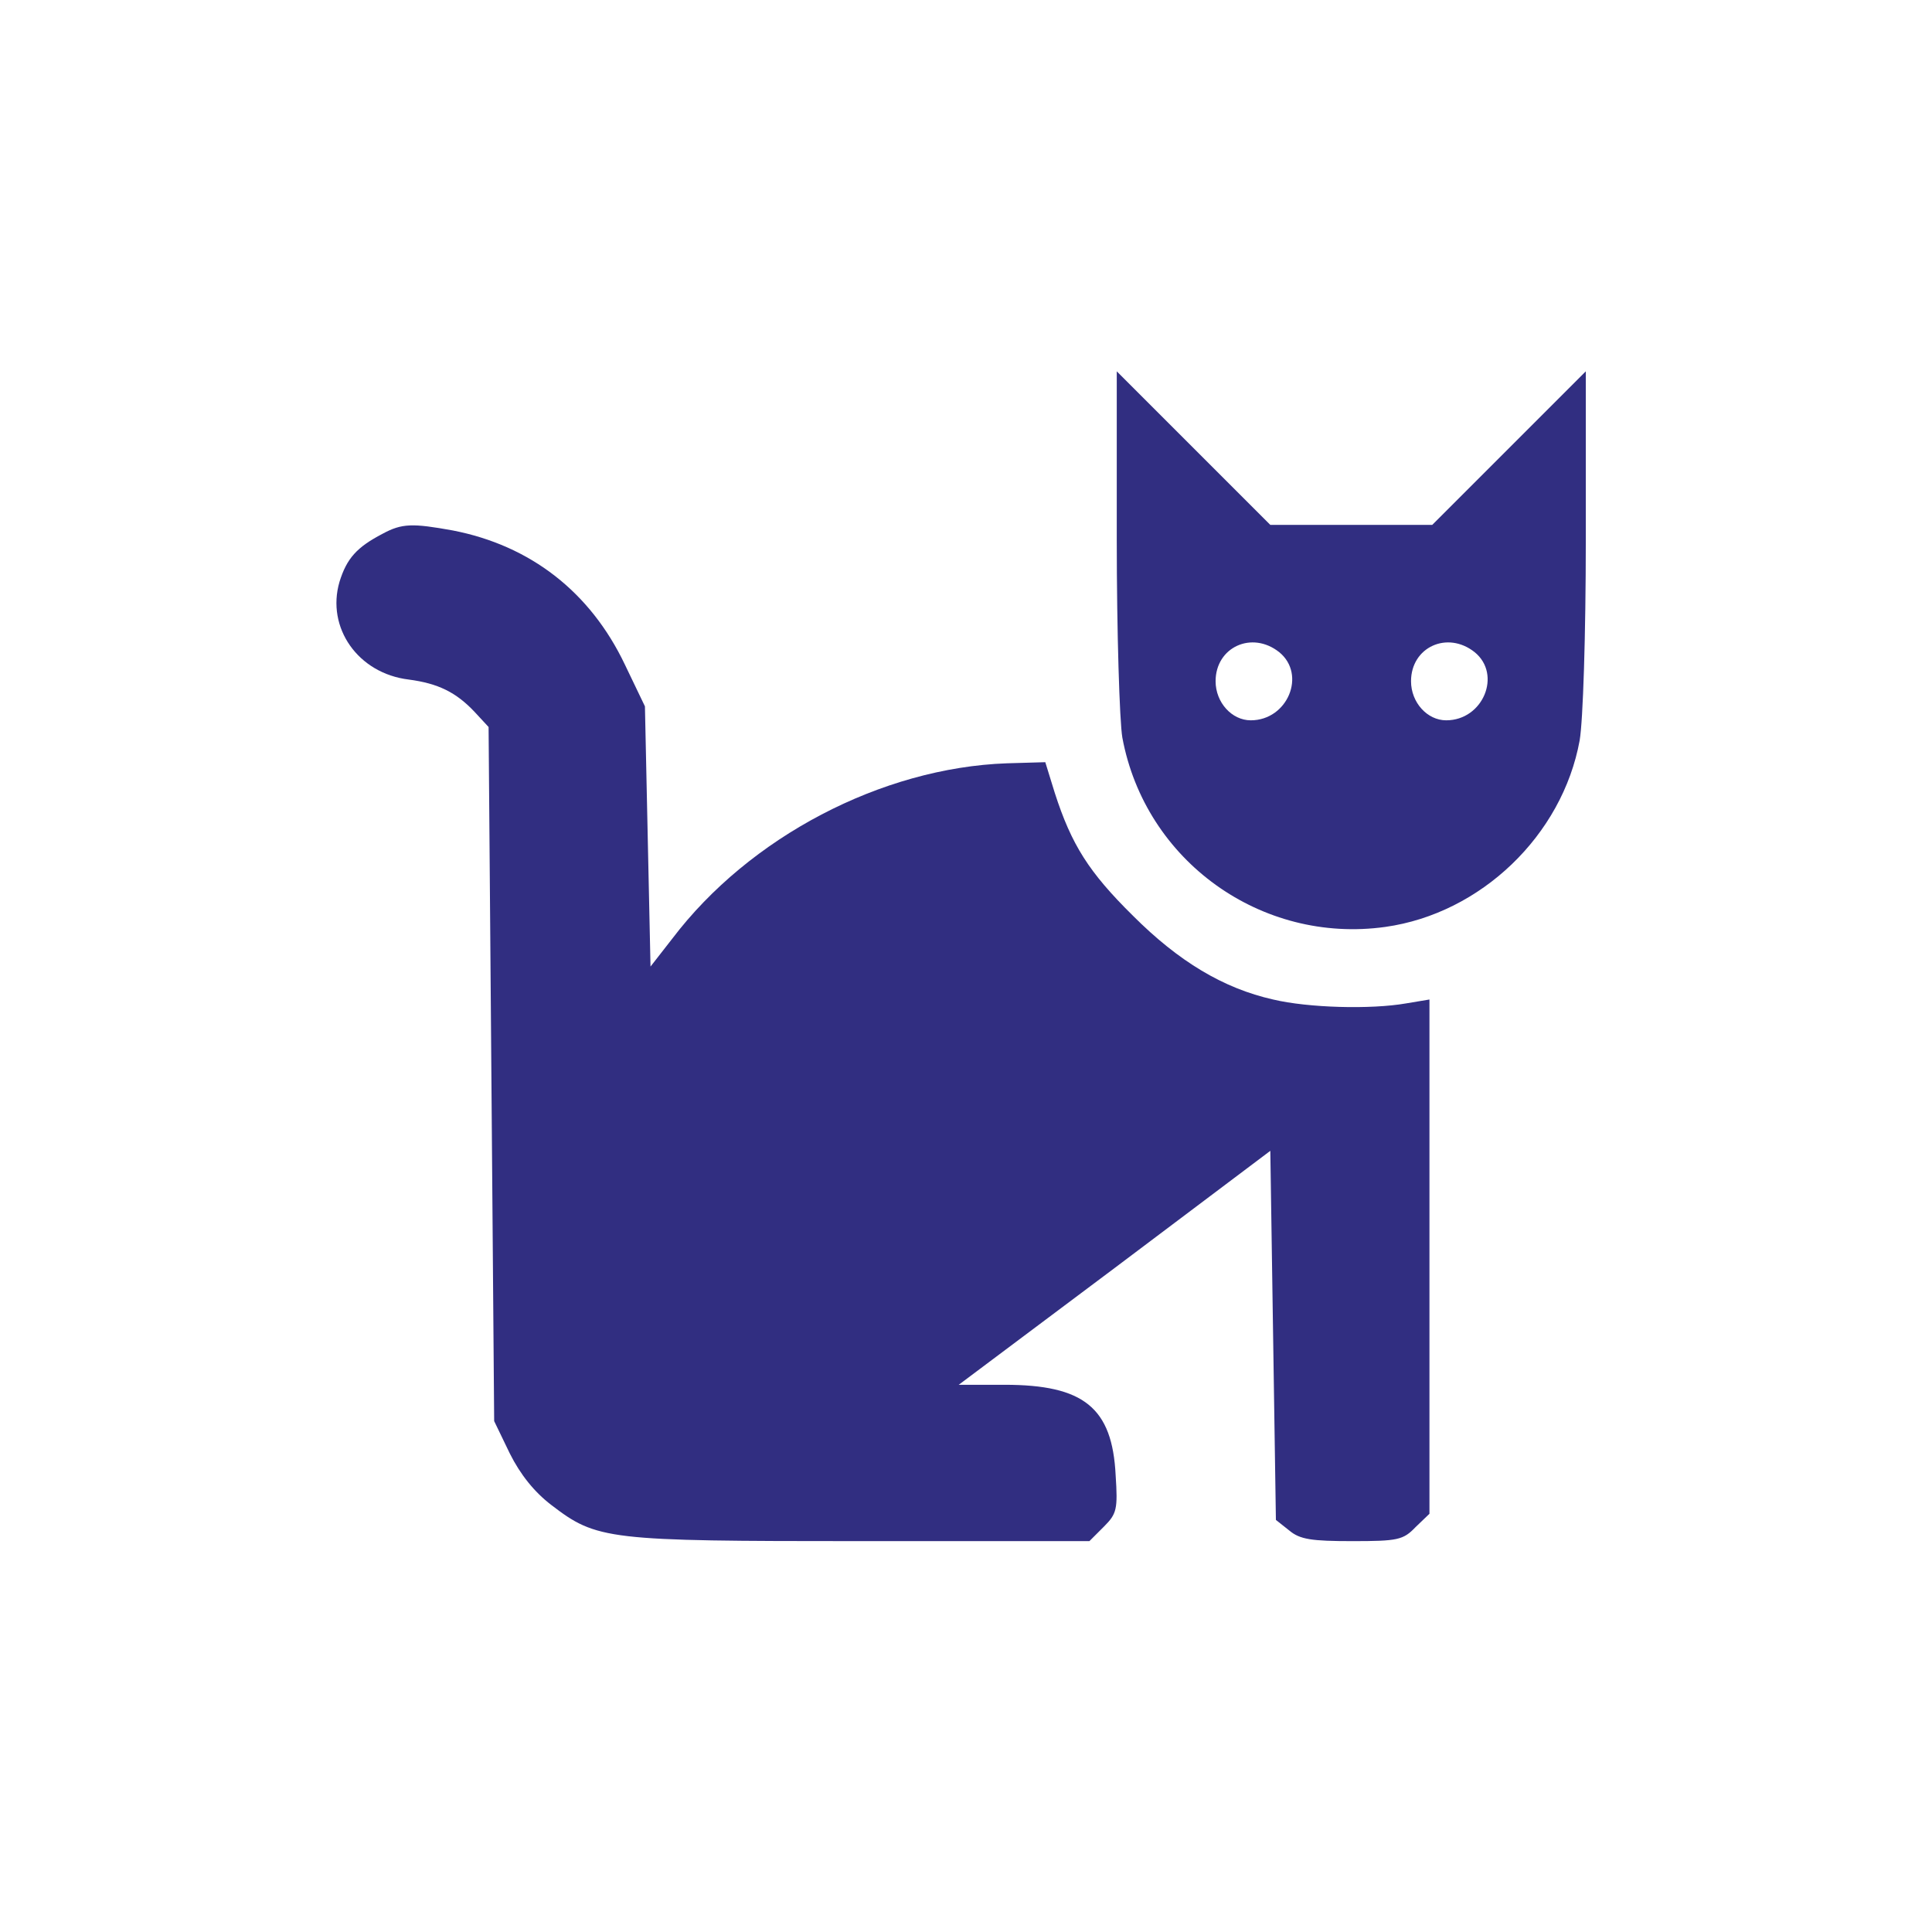
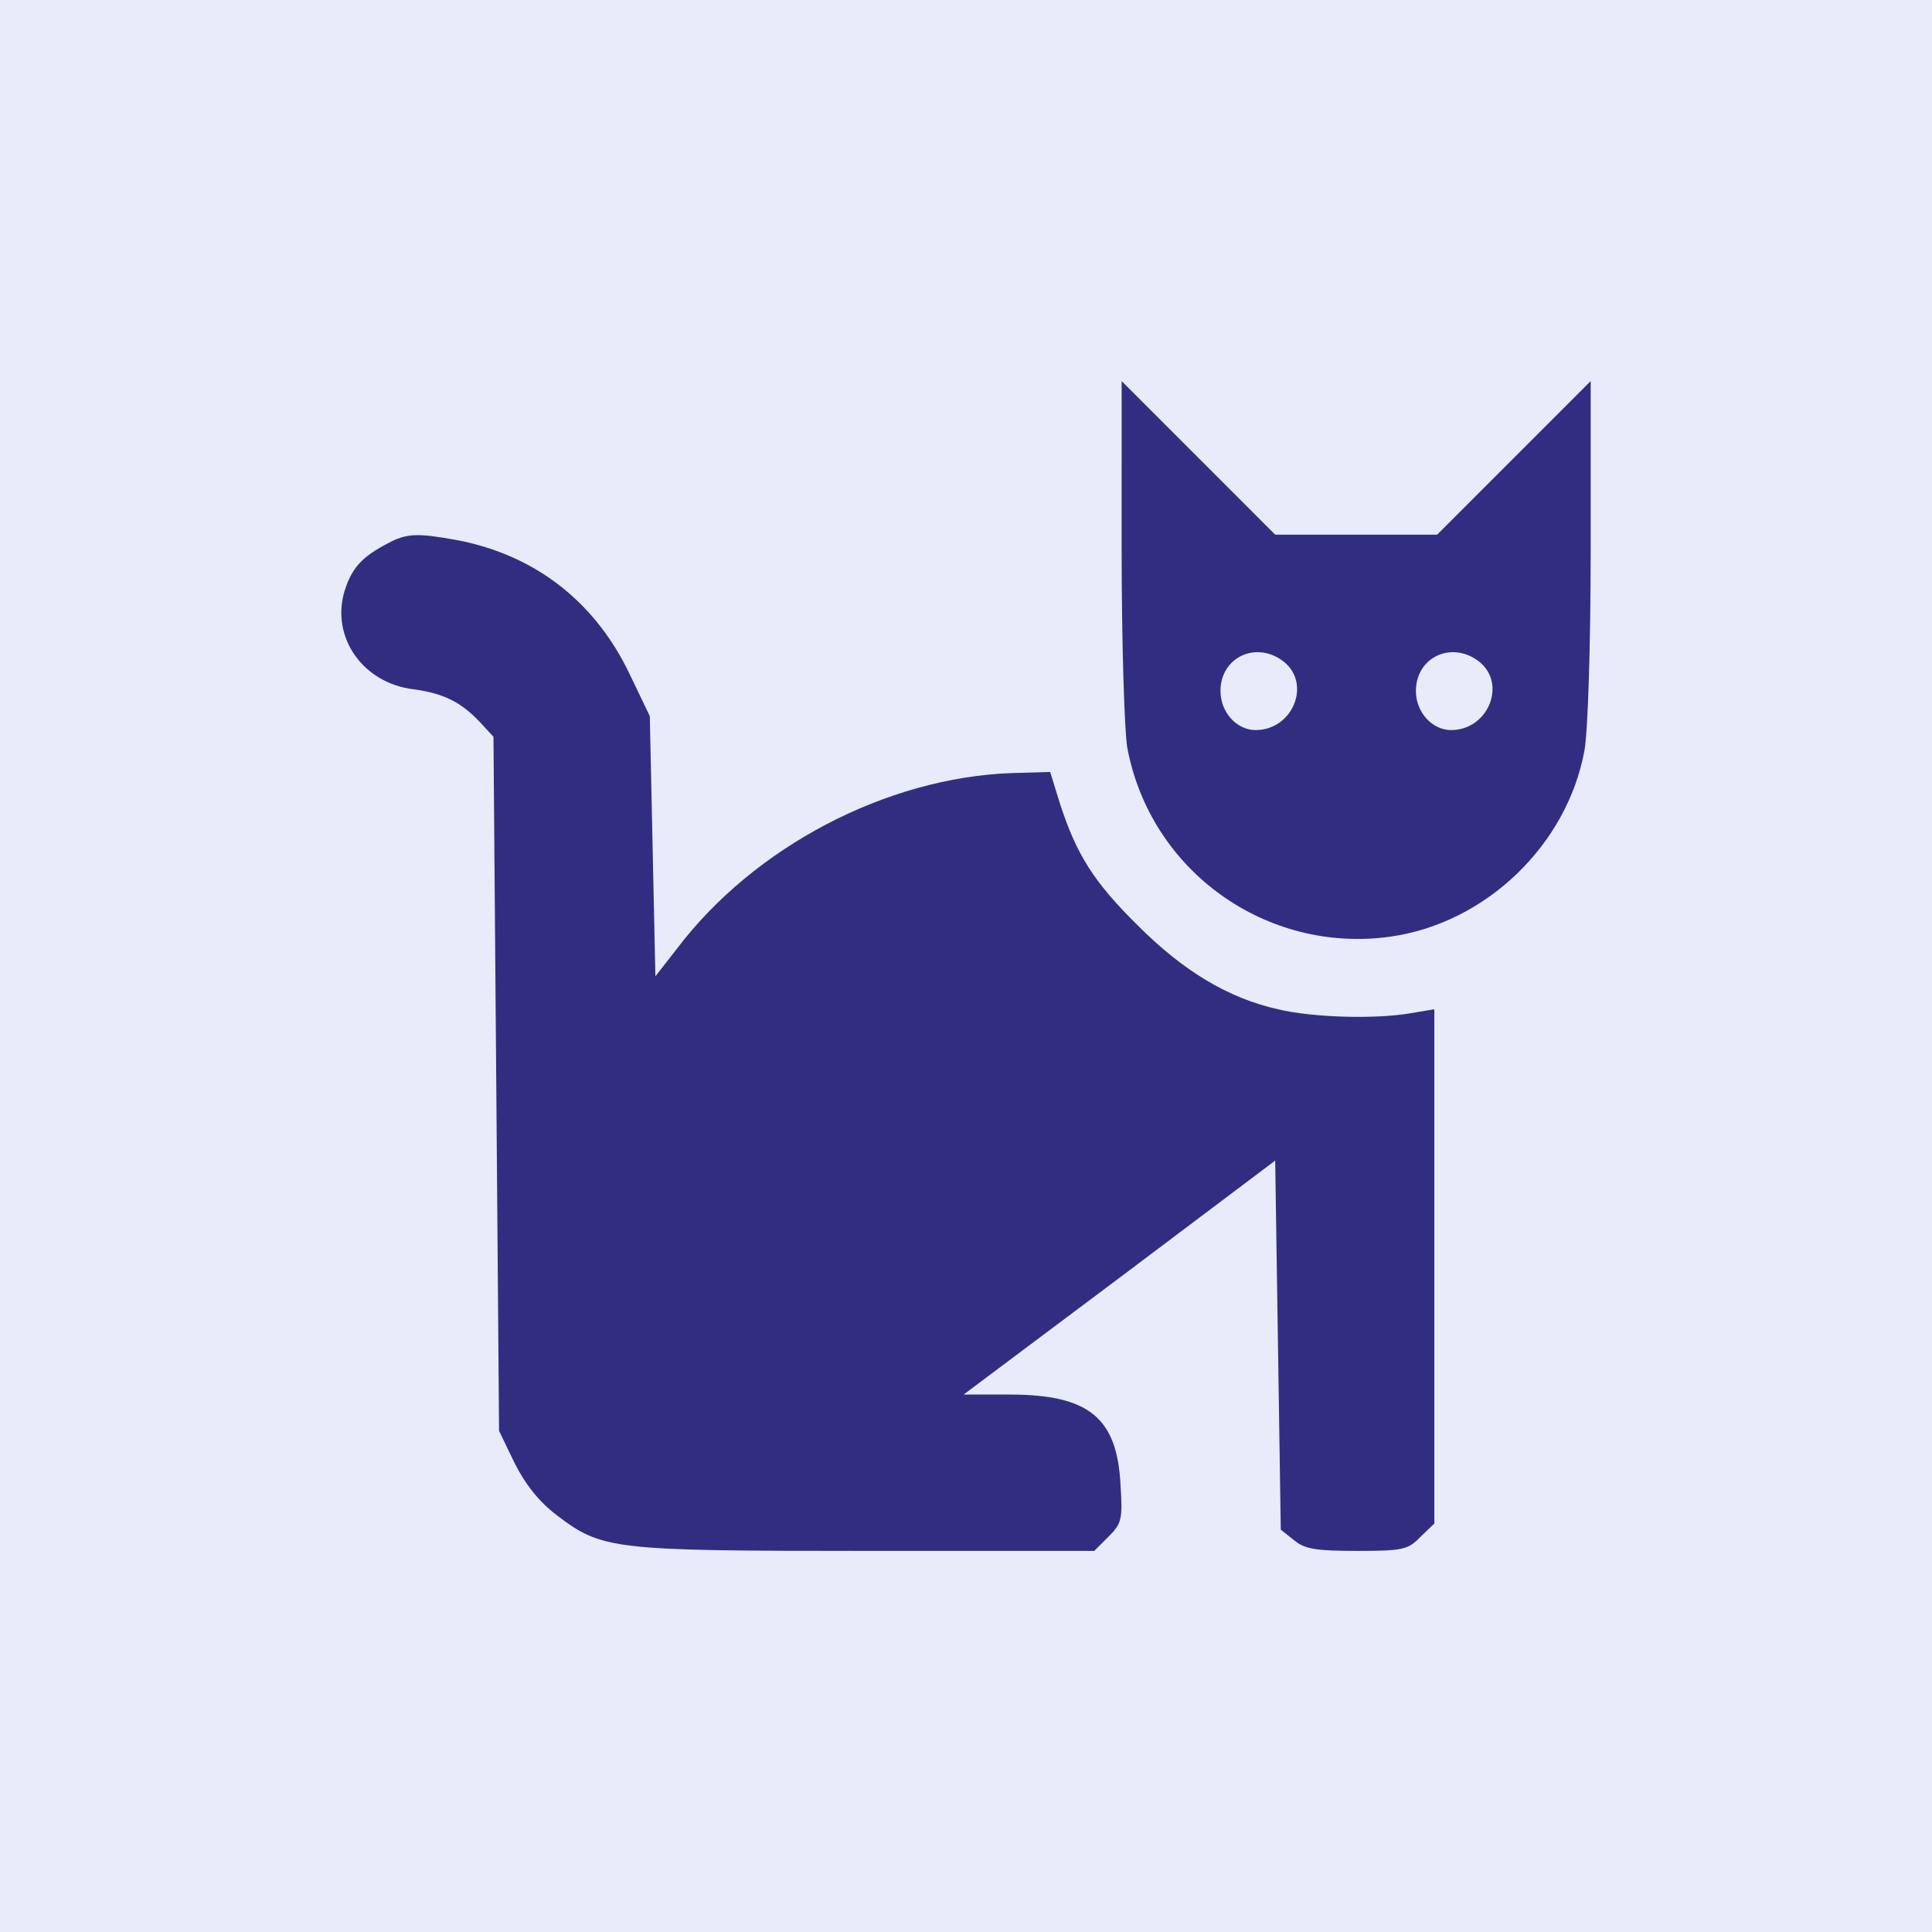
- <svg xmlns="http://www.w3.org/2000/svg" style="fill:#312e81" version="1.0" viewBox="0 0 346 346">
-   <path d="M200 96.6c0 16.6.5 32.6 1 35.5 4.1 22.1 24.9 37 47.1 33.9 17.1-2.4 31.7-16.4 34.8-33.4.6-3.5 1.1-18.7 1.1-36V66.5l-13.8 13.8L256.5 94h-29l-13.7-13.7L200 66.5zm29.1 20.2c4.9 4 1.5 12.2-5.1 12.2-3.4 0-6.3-3.2-6.3-7 0-6.1 6.5-9.1 11.4-5.2m35 0c4.9 4 1.5 12.2-5.1 12.2-3.4 0-6.3-3.2-6.3-7 0-6.1 6.5-9.1 11.4-5.2" />
-   <path d="M68.5 95.6c-4.6 2.4-6.4 4.4-7.7 8.6-2.4 8.2 3.3 16.4 12.4 17.5 5.3.7 8.5 2.3 11.8 5.8l2.5 2.7.5 62.1.5 62.2 2.8 5.8c1.9 3.8 4.4 6.9 7.4 9.2 8.2 6.3 10 6.5 55.5 6.5h40.9l2.6-2.6c2.3-2.3 2.5-3.1 2.1-9.2-.6-12.1-5.7-16.2-19.9-16.2h-8.2l27.9-20.9 27.9-21 .5 33.1.5 33 2.4 1.9c1.9 1.6 4 1.9 11.3 1.9 8.1 0 9.1-.2 11.3-2.5l2.5-2.4V179l-4.2.7c-6.3 1.1-17.5.8-23.8-.7-8.9-2-16.9-6.8-25.1-15-7.9-7.8-11-12.7-14-22l-1.7-5.5-6.9.2c-22.4.8-46.1 13.2-59.9 31.4l-3.9 5-.5-23.3-.5-23.3-3.6-7.5c-6.2-13-16.9-21.3-30.8-24-7.2-1.3-9.1-1.3-12.6.6" />
+ <svg xmlns="http://www.w3.org/2000/svg" width="346" height="346" viewBox="0 0 256 256">
+   <path fill="#e8ebfa" d="M0 256V0h256v256z" font-family="none" font-size="none" font-weight="none" style="mix-blend-mode:normal" text-anchor="none" />
+   <g fill="#312e81" stroke-miterlimit="10" font-family="none" font-size="none" font-weight="none" style="mix-blend-mode:normal" text-anchor="none">
+     <path d="M148.623 72.767c0 12.282.37 24.12.74 26.266 3.034 16.351 18.423 27.376 34.849 25.082 12.651-1.776 23.454-12.134 25.747-24.712.444-2.59.814-13.836.814-26.636v-22.27l-10.21 10.21-10.136 10.137H168.97l-10.136-10.137-10.21-10.21zm21.53 14.946c3.626 2.96 1.11 9.026-3.773 9.026-2.515 0-4.66-2.367-4.66-5.179 0-4.513 4.808-6.733 8.434-3.847m25.896 0c3.625 2.96 1.11 9.026-3.774 9.026-2.515 0-4.661-2.367-4.661-5.179 0-4.513 4.81-6.733 8.435-3.847" />
+     <path d="M51.33 72.027c-3.404 1.776-4.736 3.256-5.698 6.363-1.776 6.067 2.442 12.134 9.175 12.948 3.92.518 6.288 1.702 8.73 4.291l1.85 1.998.37 45.947.37 46.02 2.071 4.292c1.406 2.811 3.256 5.105 5.475 6.806 6.067 4.662 7.4 4.81 41.064 4.81h30.26l1.925-1.924c1.701-1.702 1.85-2.294 1.553-6.807-.444-8.952-4.217-11.986-14.723-11.986h-6.067l20.642-15.463 20.643-15.538.37 24.49.37 24.416 1.776 1.406c1.405 1.184 2.96 1.406 8.36 1.406 5.993 0 6.733-.148 8.36-1.85l1.85-1.776v-68.143l-3.107.518c-4.661.814-12.948.592-17.61-.518-6.584-1.48-12.503-5.03-18.57-11.098-5.845-5.77-8.139-9.396-10.358-16.277l-1.258-4.07-5.105.148c-16.574.592-34.109 9.767-44.32 23.233l-2.885 3.699-.37-17.24-.37-17.238-2.663-5.55c-4.587-9.618-12.504-15.759-22.788-17.757-5.328-.961-6.733-.961-9.323.444" />
+   </g>
</svg>
